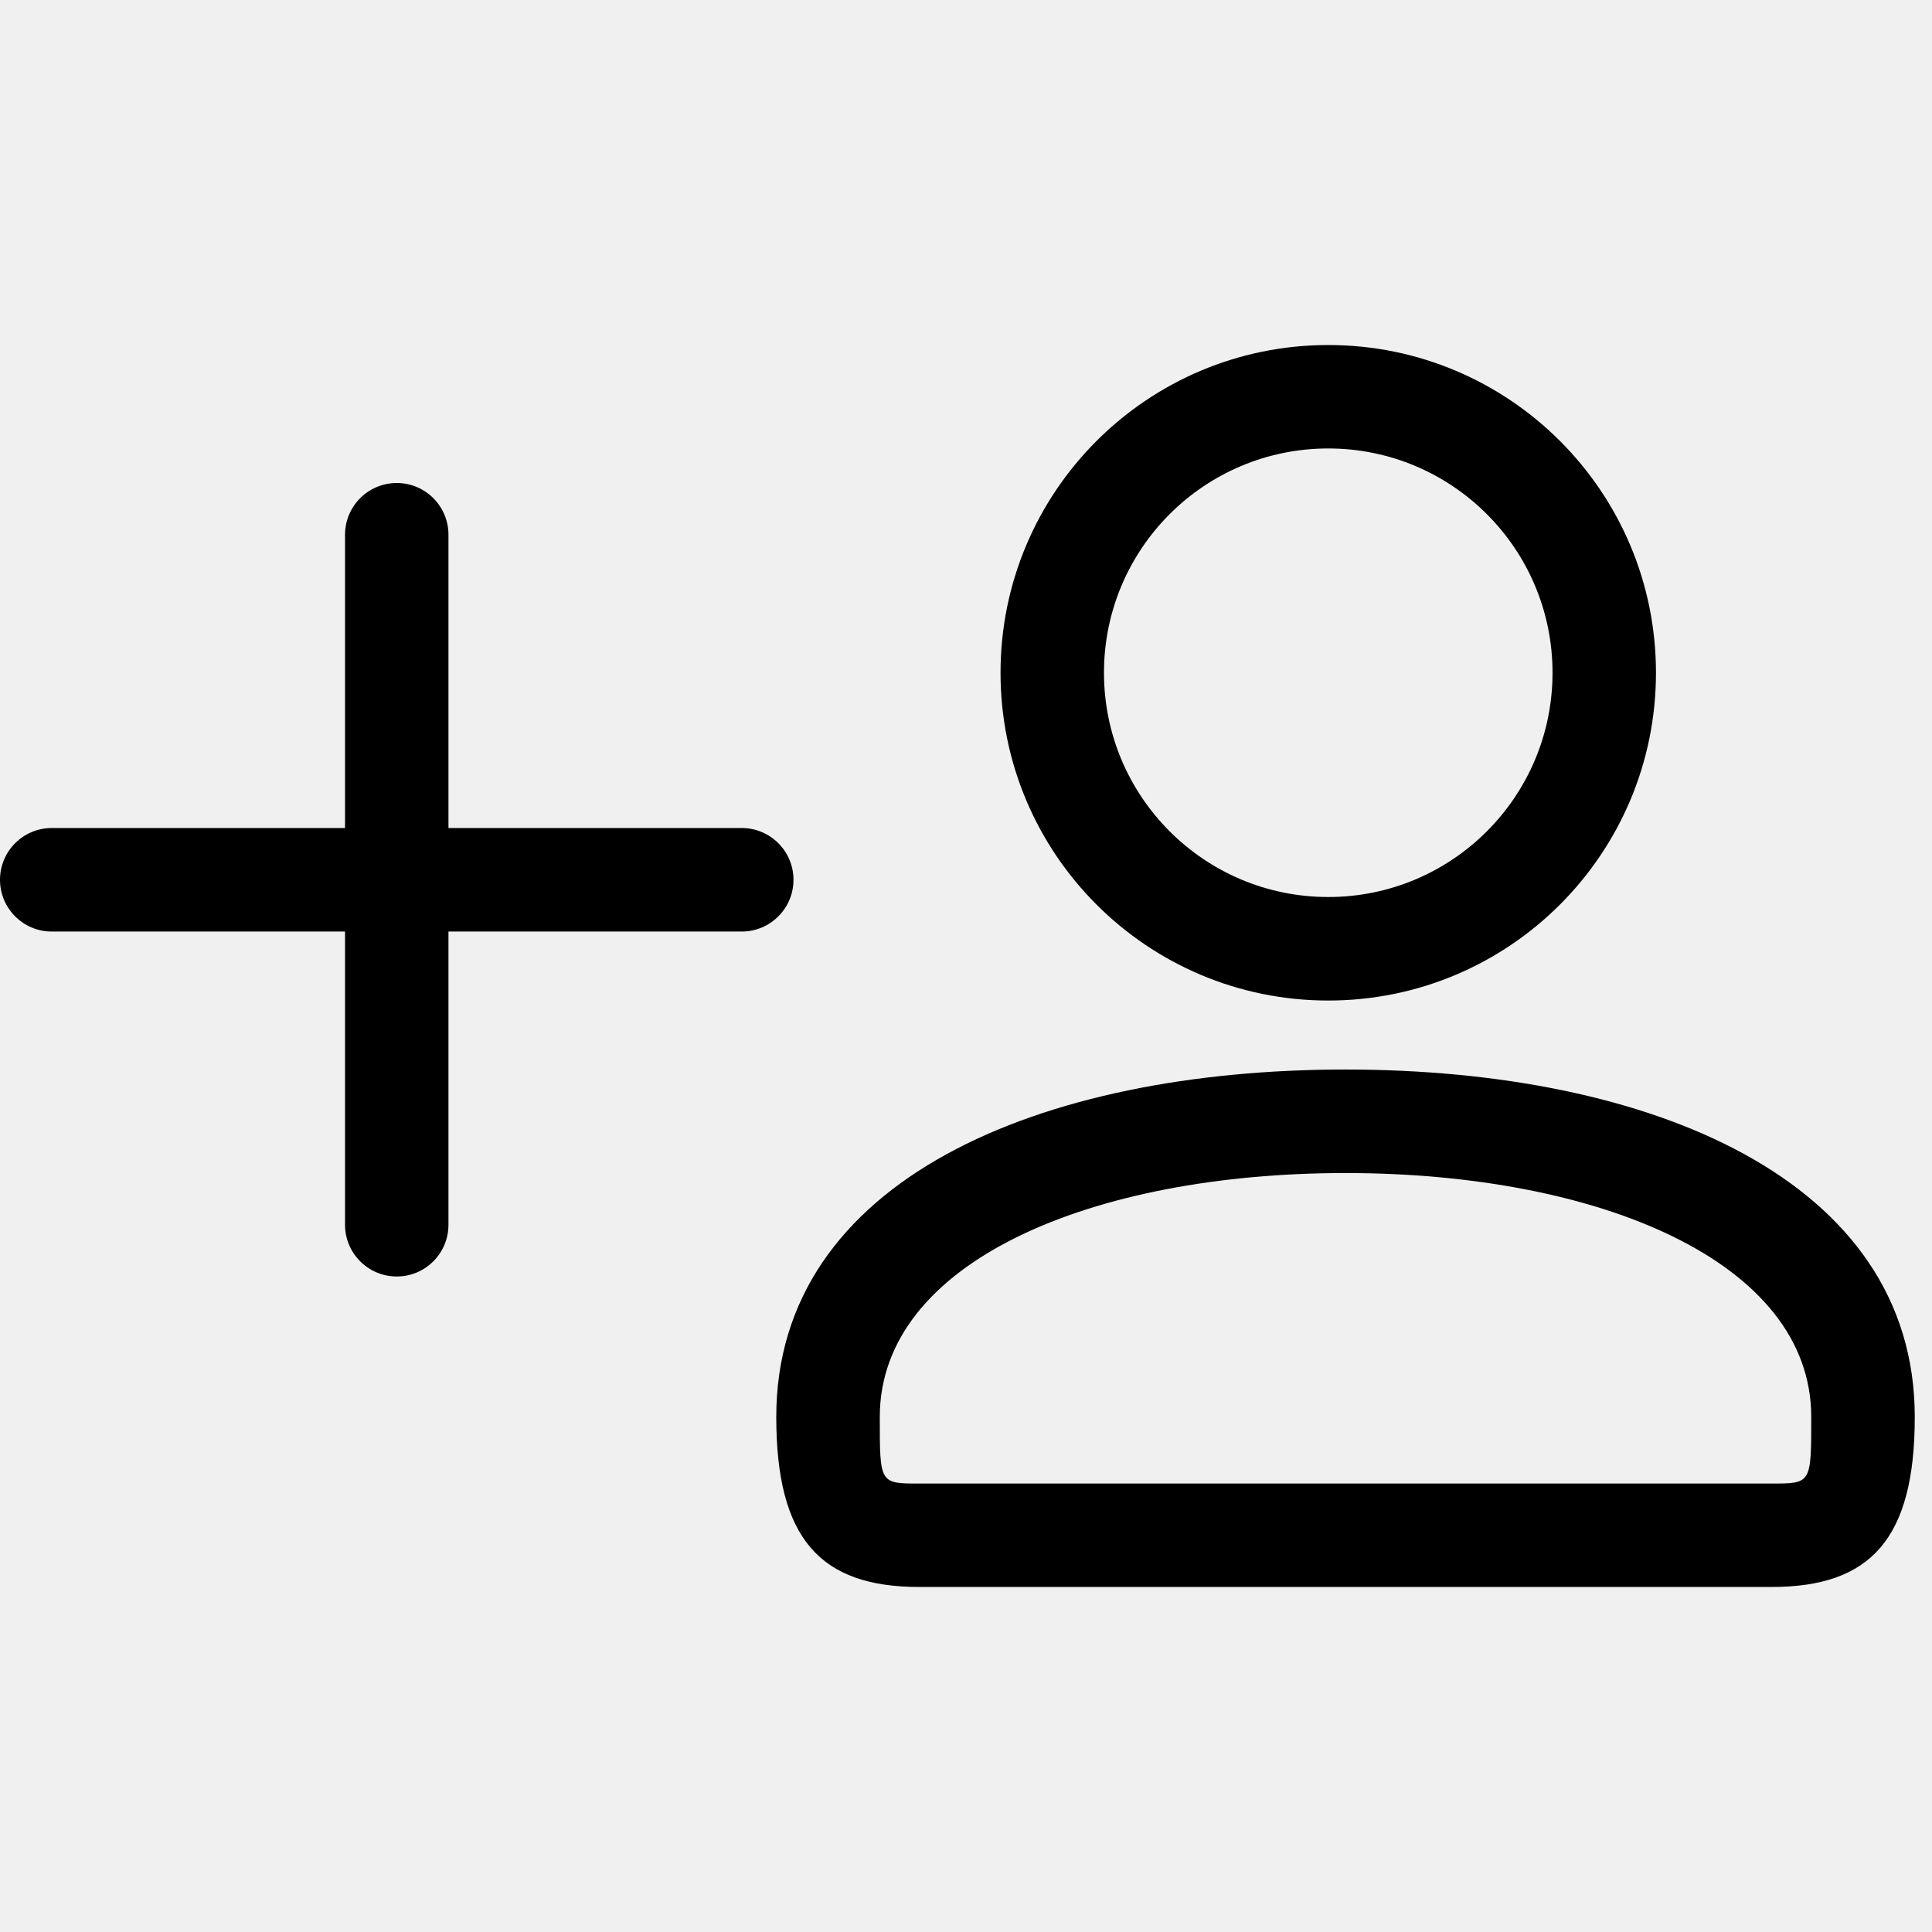
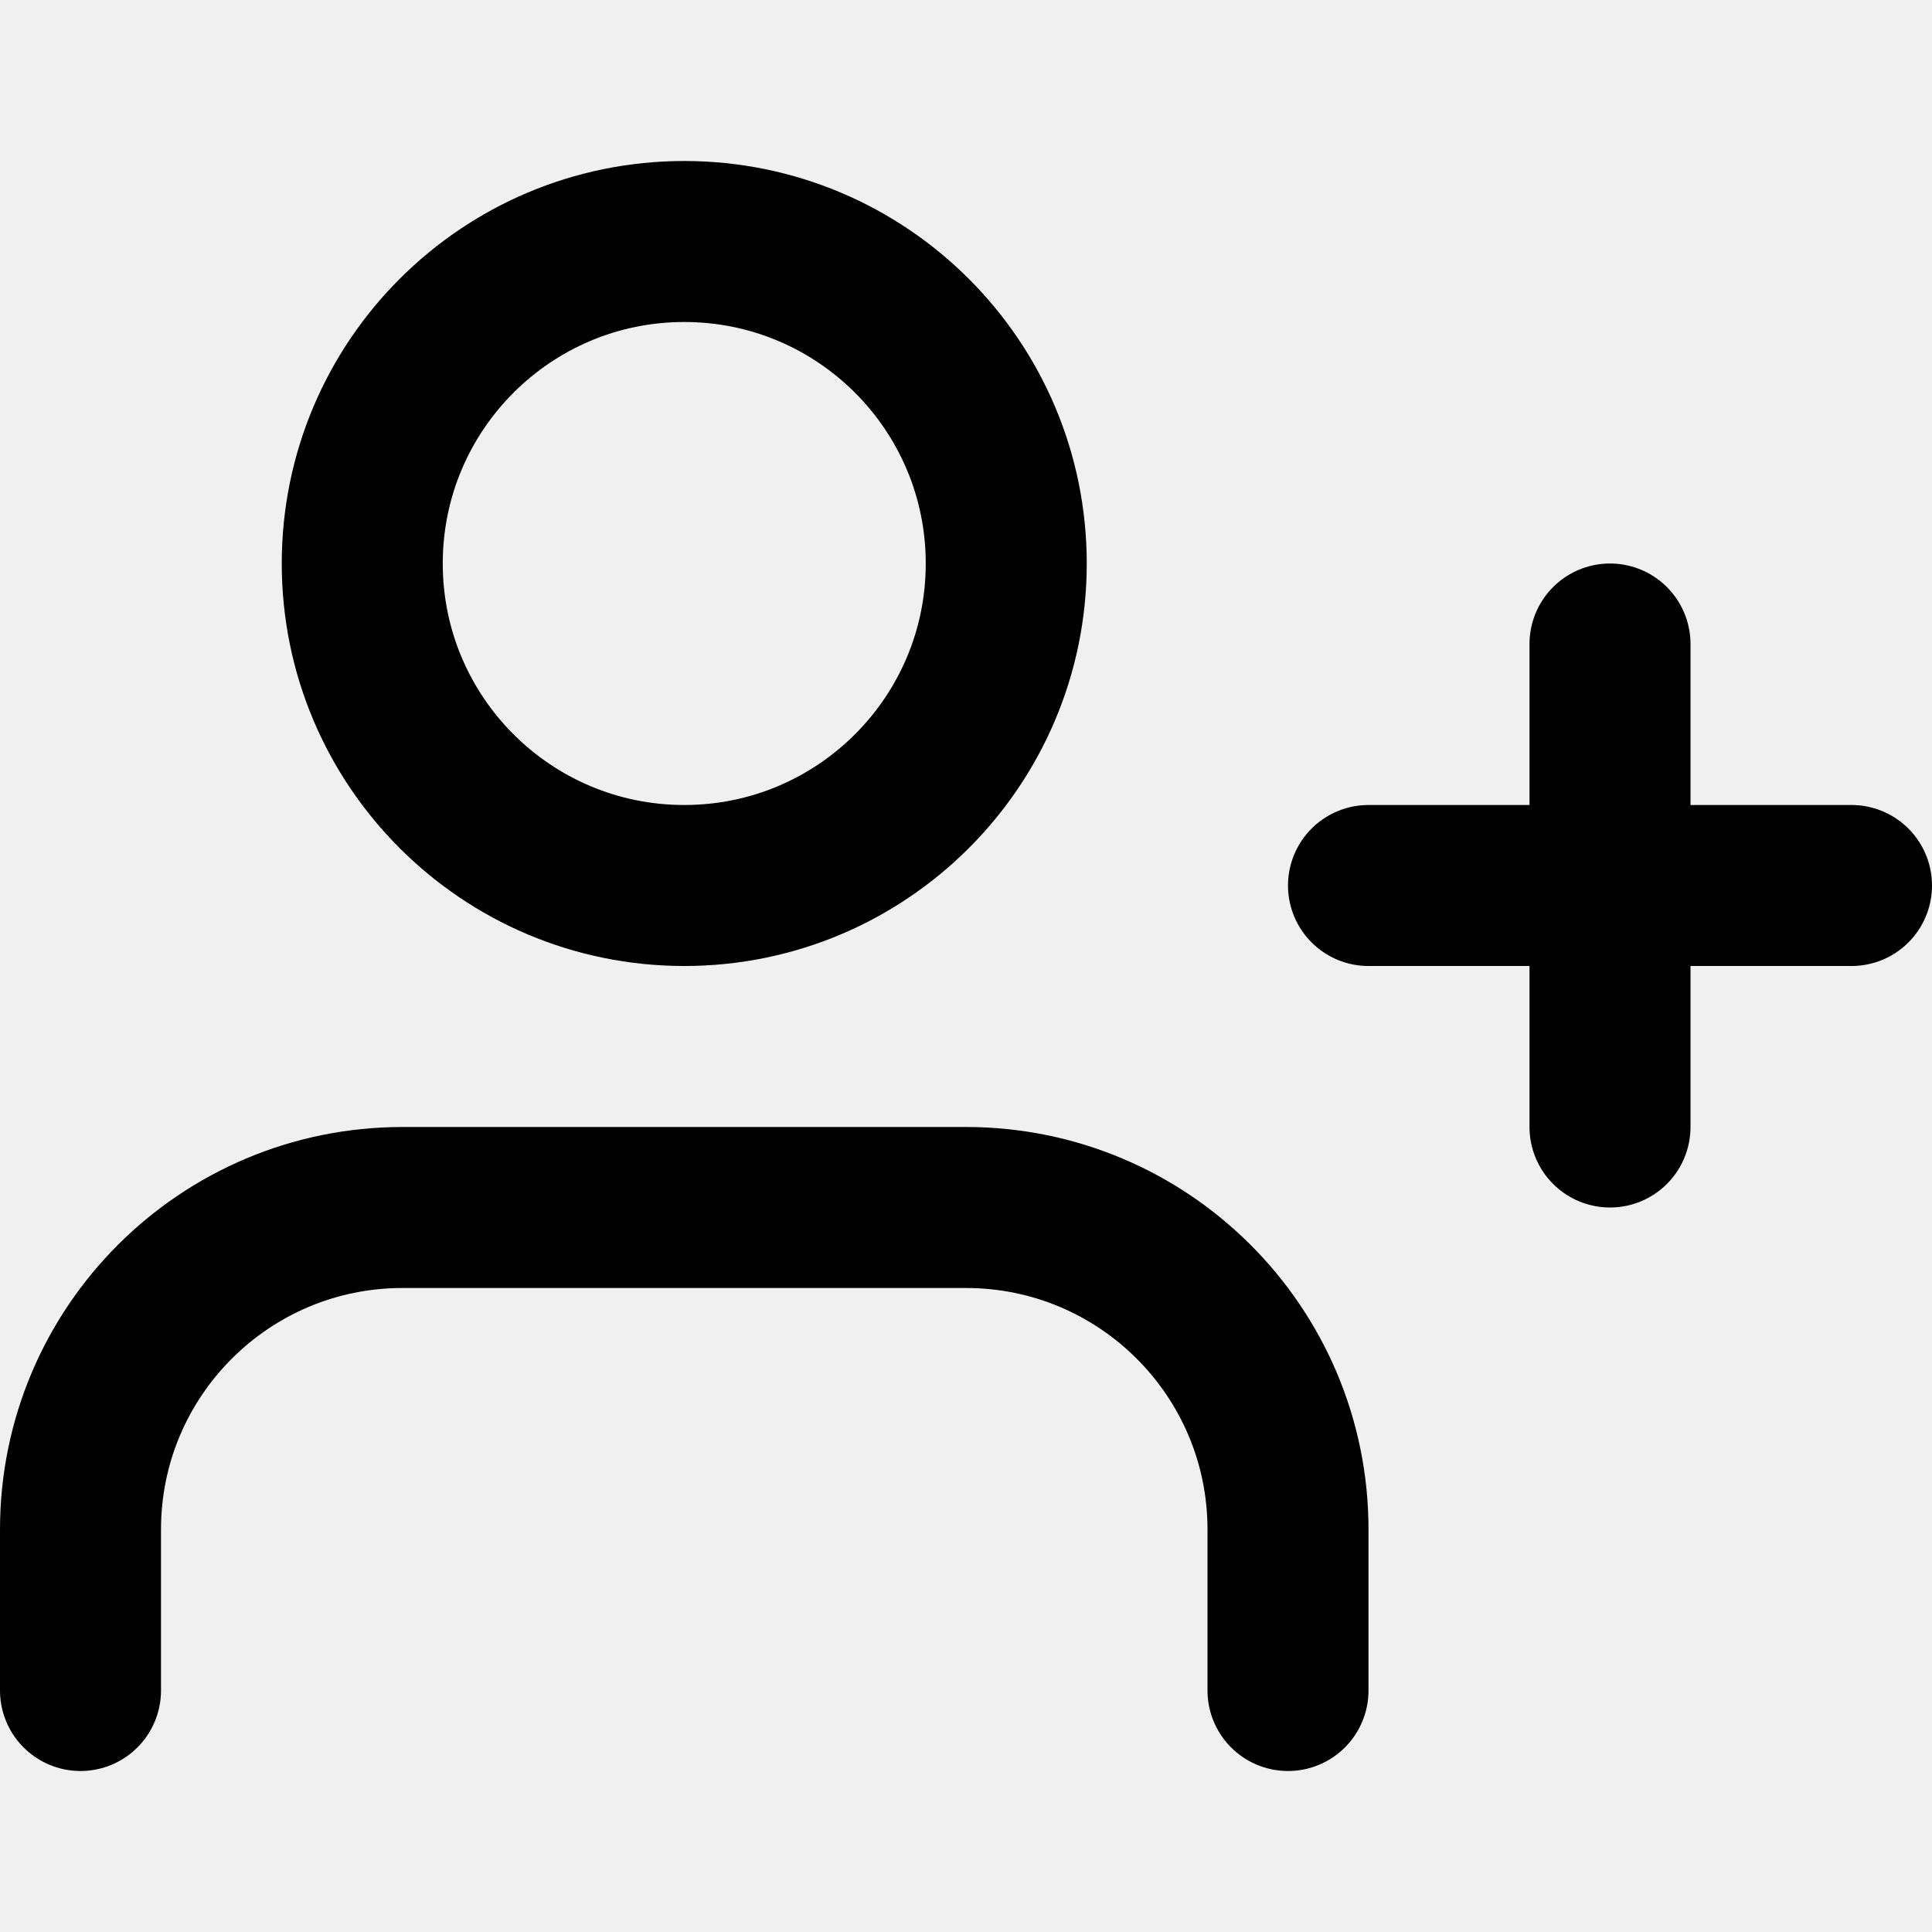
- <svg xmlns="http://www.w3.org/2000/svg" width="24" height="24" viewBox="0 0 24 24" fill="none">
-   <g clip-path="url(#clip0_1234_451)">
-     <path d="M19.286 8.357C19.286 6.818 18.039 5.571 16.5 5.571C14.961 5.571 13.714 6.818 13.714 8.357C13.714 9.896 14.961 11.143 16.5 11.143C18.039 11.143 19.286 9.896 19.286 8.357ZM20.571 8.357C20.571 10.607 18.749 12.429 16.5 12.429C14.251 12.429 12.429 10.607 12.429 8.357C12.429 6.108 14.251 4.286 16.5 4.286C18.749 4.286 20.571 6.108 20.571 8.357ZM10.929 17.602C10.929 18.43 10.927 18.429 11.42 18.429H22.008C22.501 18.429 22.5 18.43 22.5 17.602C22.5 15.671 19.859 14.572 16.714 14.572C13.569 14.572 10.929 15.671 10.929 17.602ZM16.714 13.286C20.502 13.286 23.786 14.653 23.786 17.602C23.786 19.116 23.238 19.714 22.008 19.714H11.42C10.19 19.714 9.643 19.116 9.643 17.602C9.643 14.653 12.926 13.286 16.714 13.286ZM4.929 6C5.284 6 5.571 6.288 5.571 6.643V10.286H9.214C9.569 10.286 9.857 10.574 9.857 10.929C9.857 11.284 9.569 11.572 9.214 11.572H5.571V15.214C5.571 15.569 5.284 15.857 4.929 15.857C4.574 15.857 4.286 15.569 4.286 15.214V11.572H0.643C0.288 11.572 0 11.284 0 10.929C0 10.574 0.288 10.286 0.643 10.286H4.286V6.643C4.286 6.288 4.574 6 4.929 6Z" fill="black" />
-   </g>
-   <defs>
-     <clipPath id="clip0_1234_451">
-       <rect width="24" height="24" fill="white" />
-     </clipPath>
-   </defs>
+ <svg xmlns="http://www.w3.org/2000/svg" width="24" height="24" viewBox="0 0 24 24" fill="none" stroke="#000000" stroke-width="2" stroke-linecap="round" stroke-linejoin="round">
+   <path d="M16 21v-2a4 4 0 0 0-4-4H5a4 4 0 0 0-4 4v2" />
+   <circle cx="8.5" cy="7" r="4" />
+   <line x1="20" y1="8" x2="20" y2="14" />
+   <line x1="23" y1="11" x2="17" y2="11" />
</svg>
